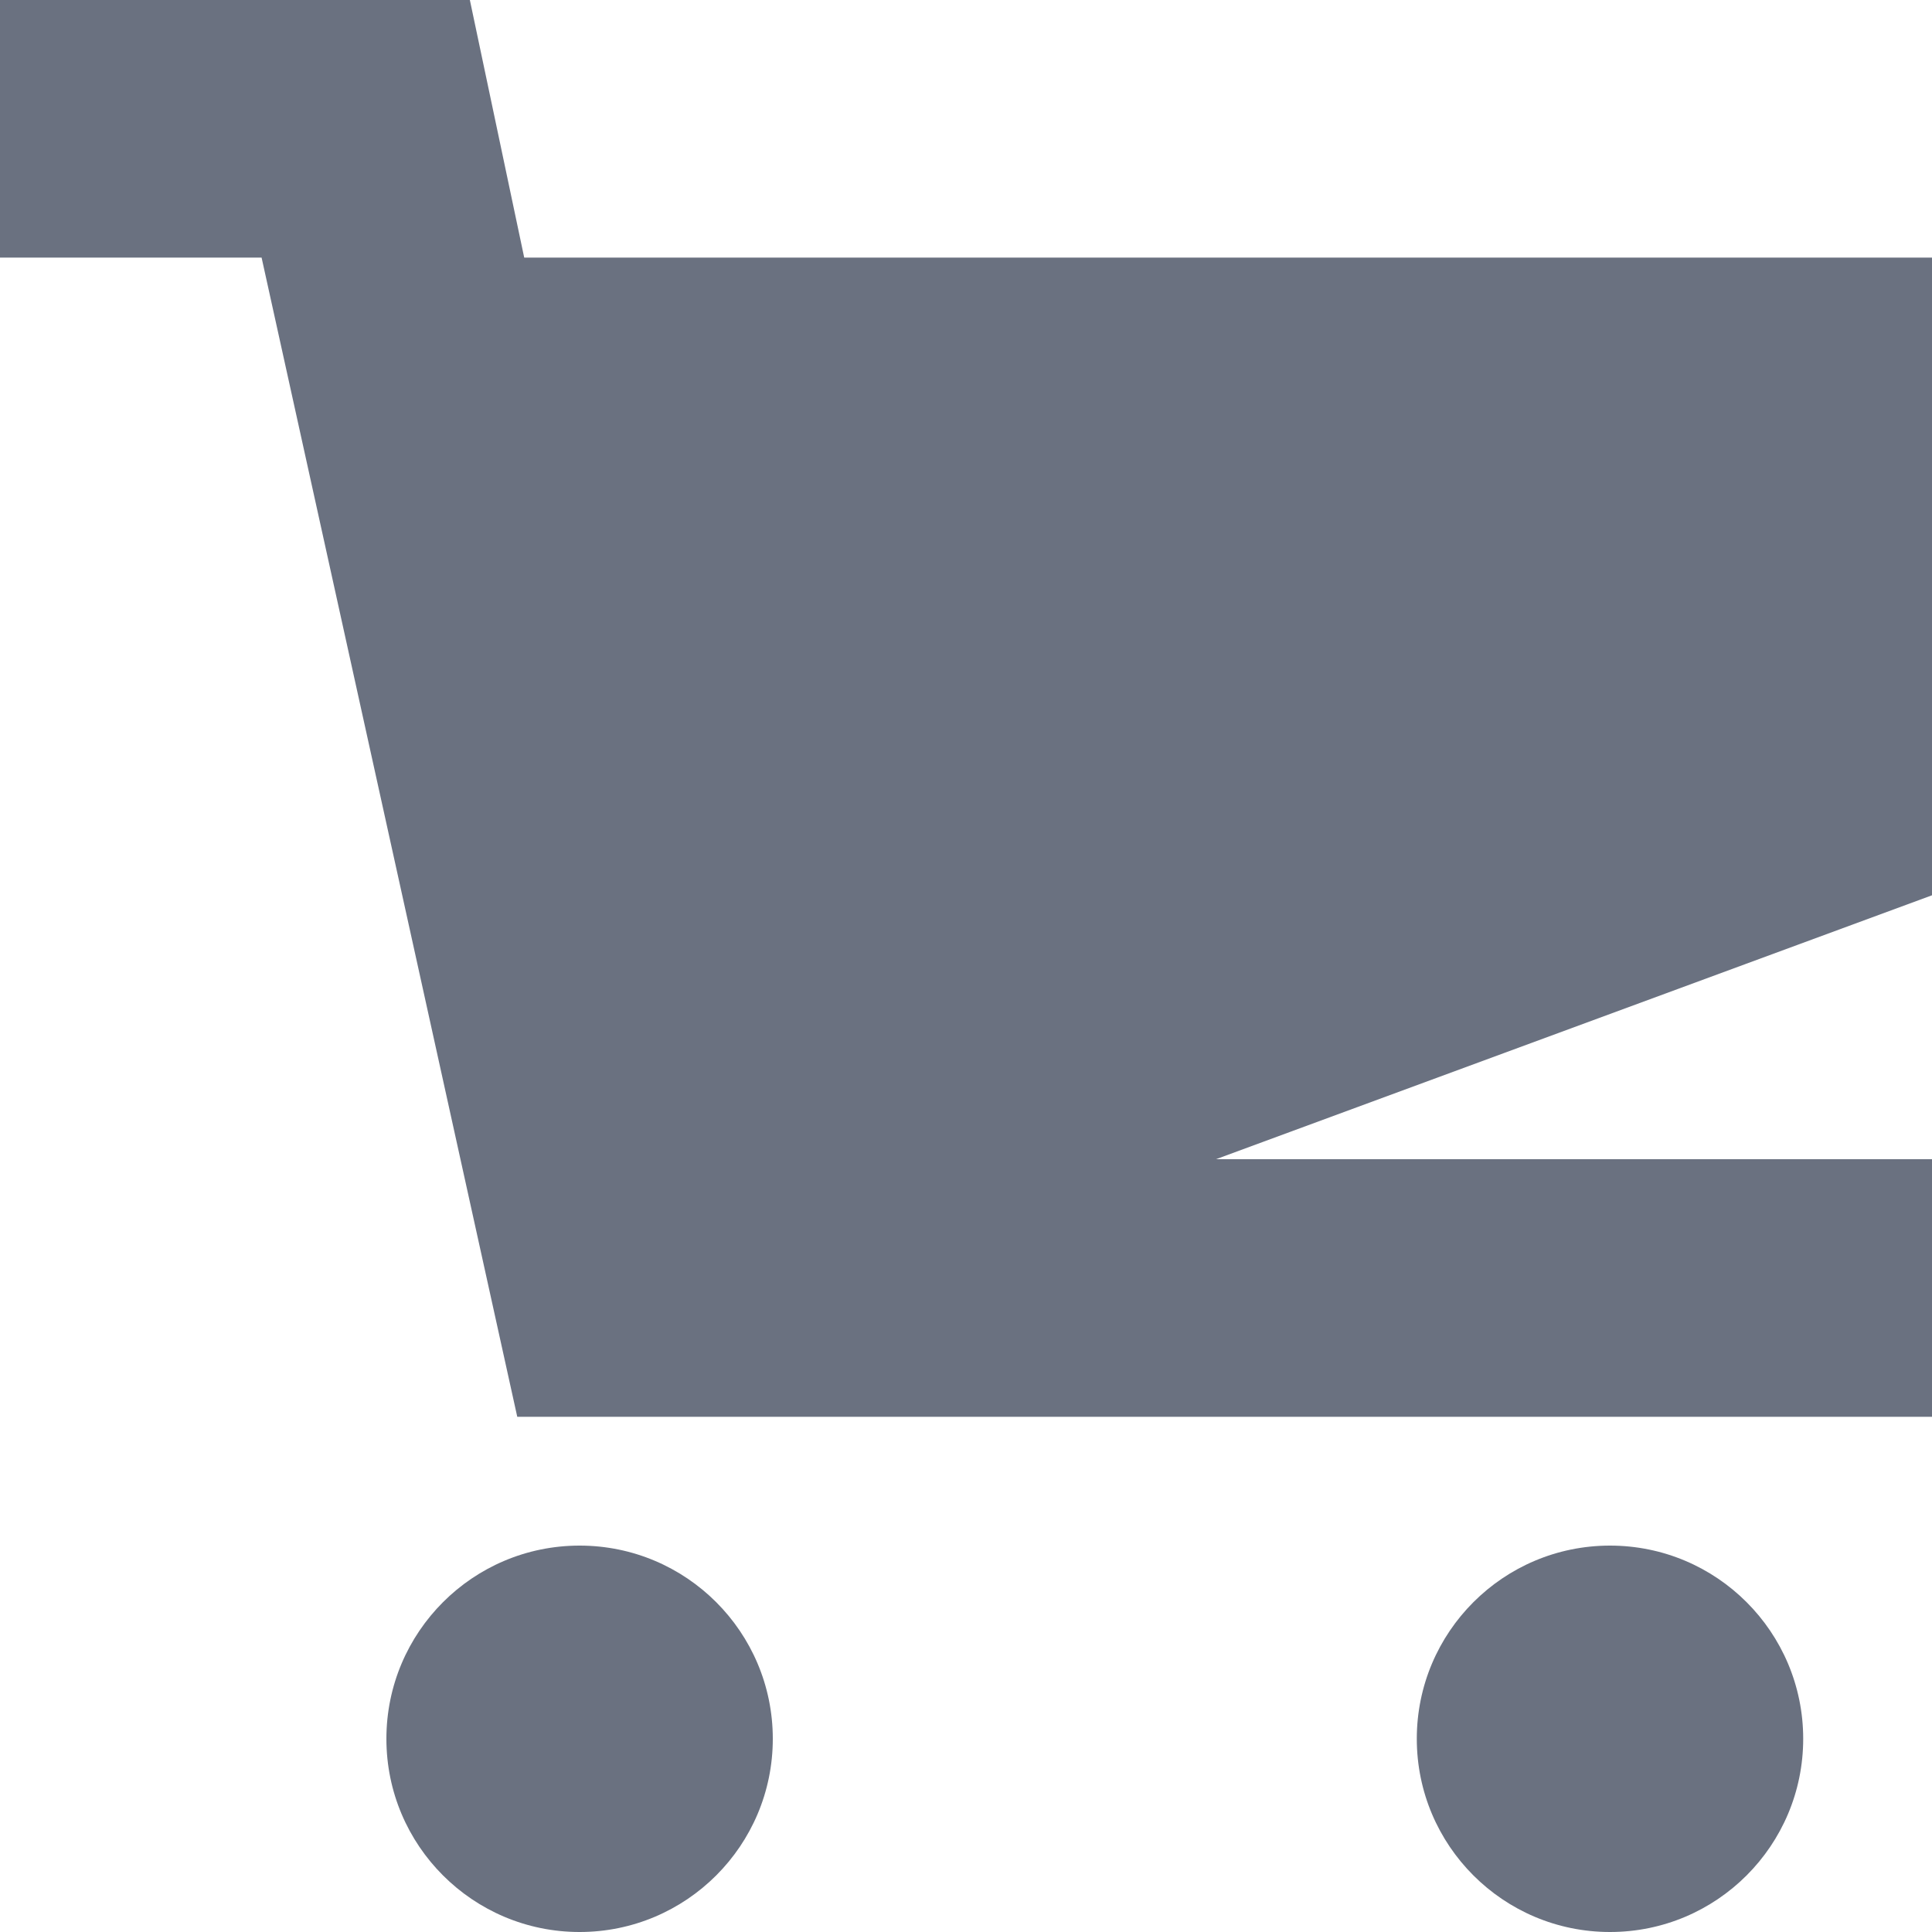
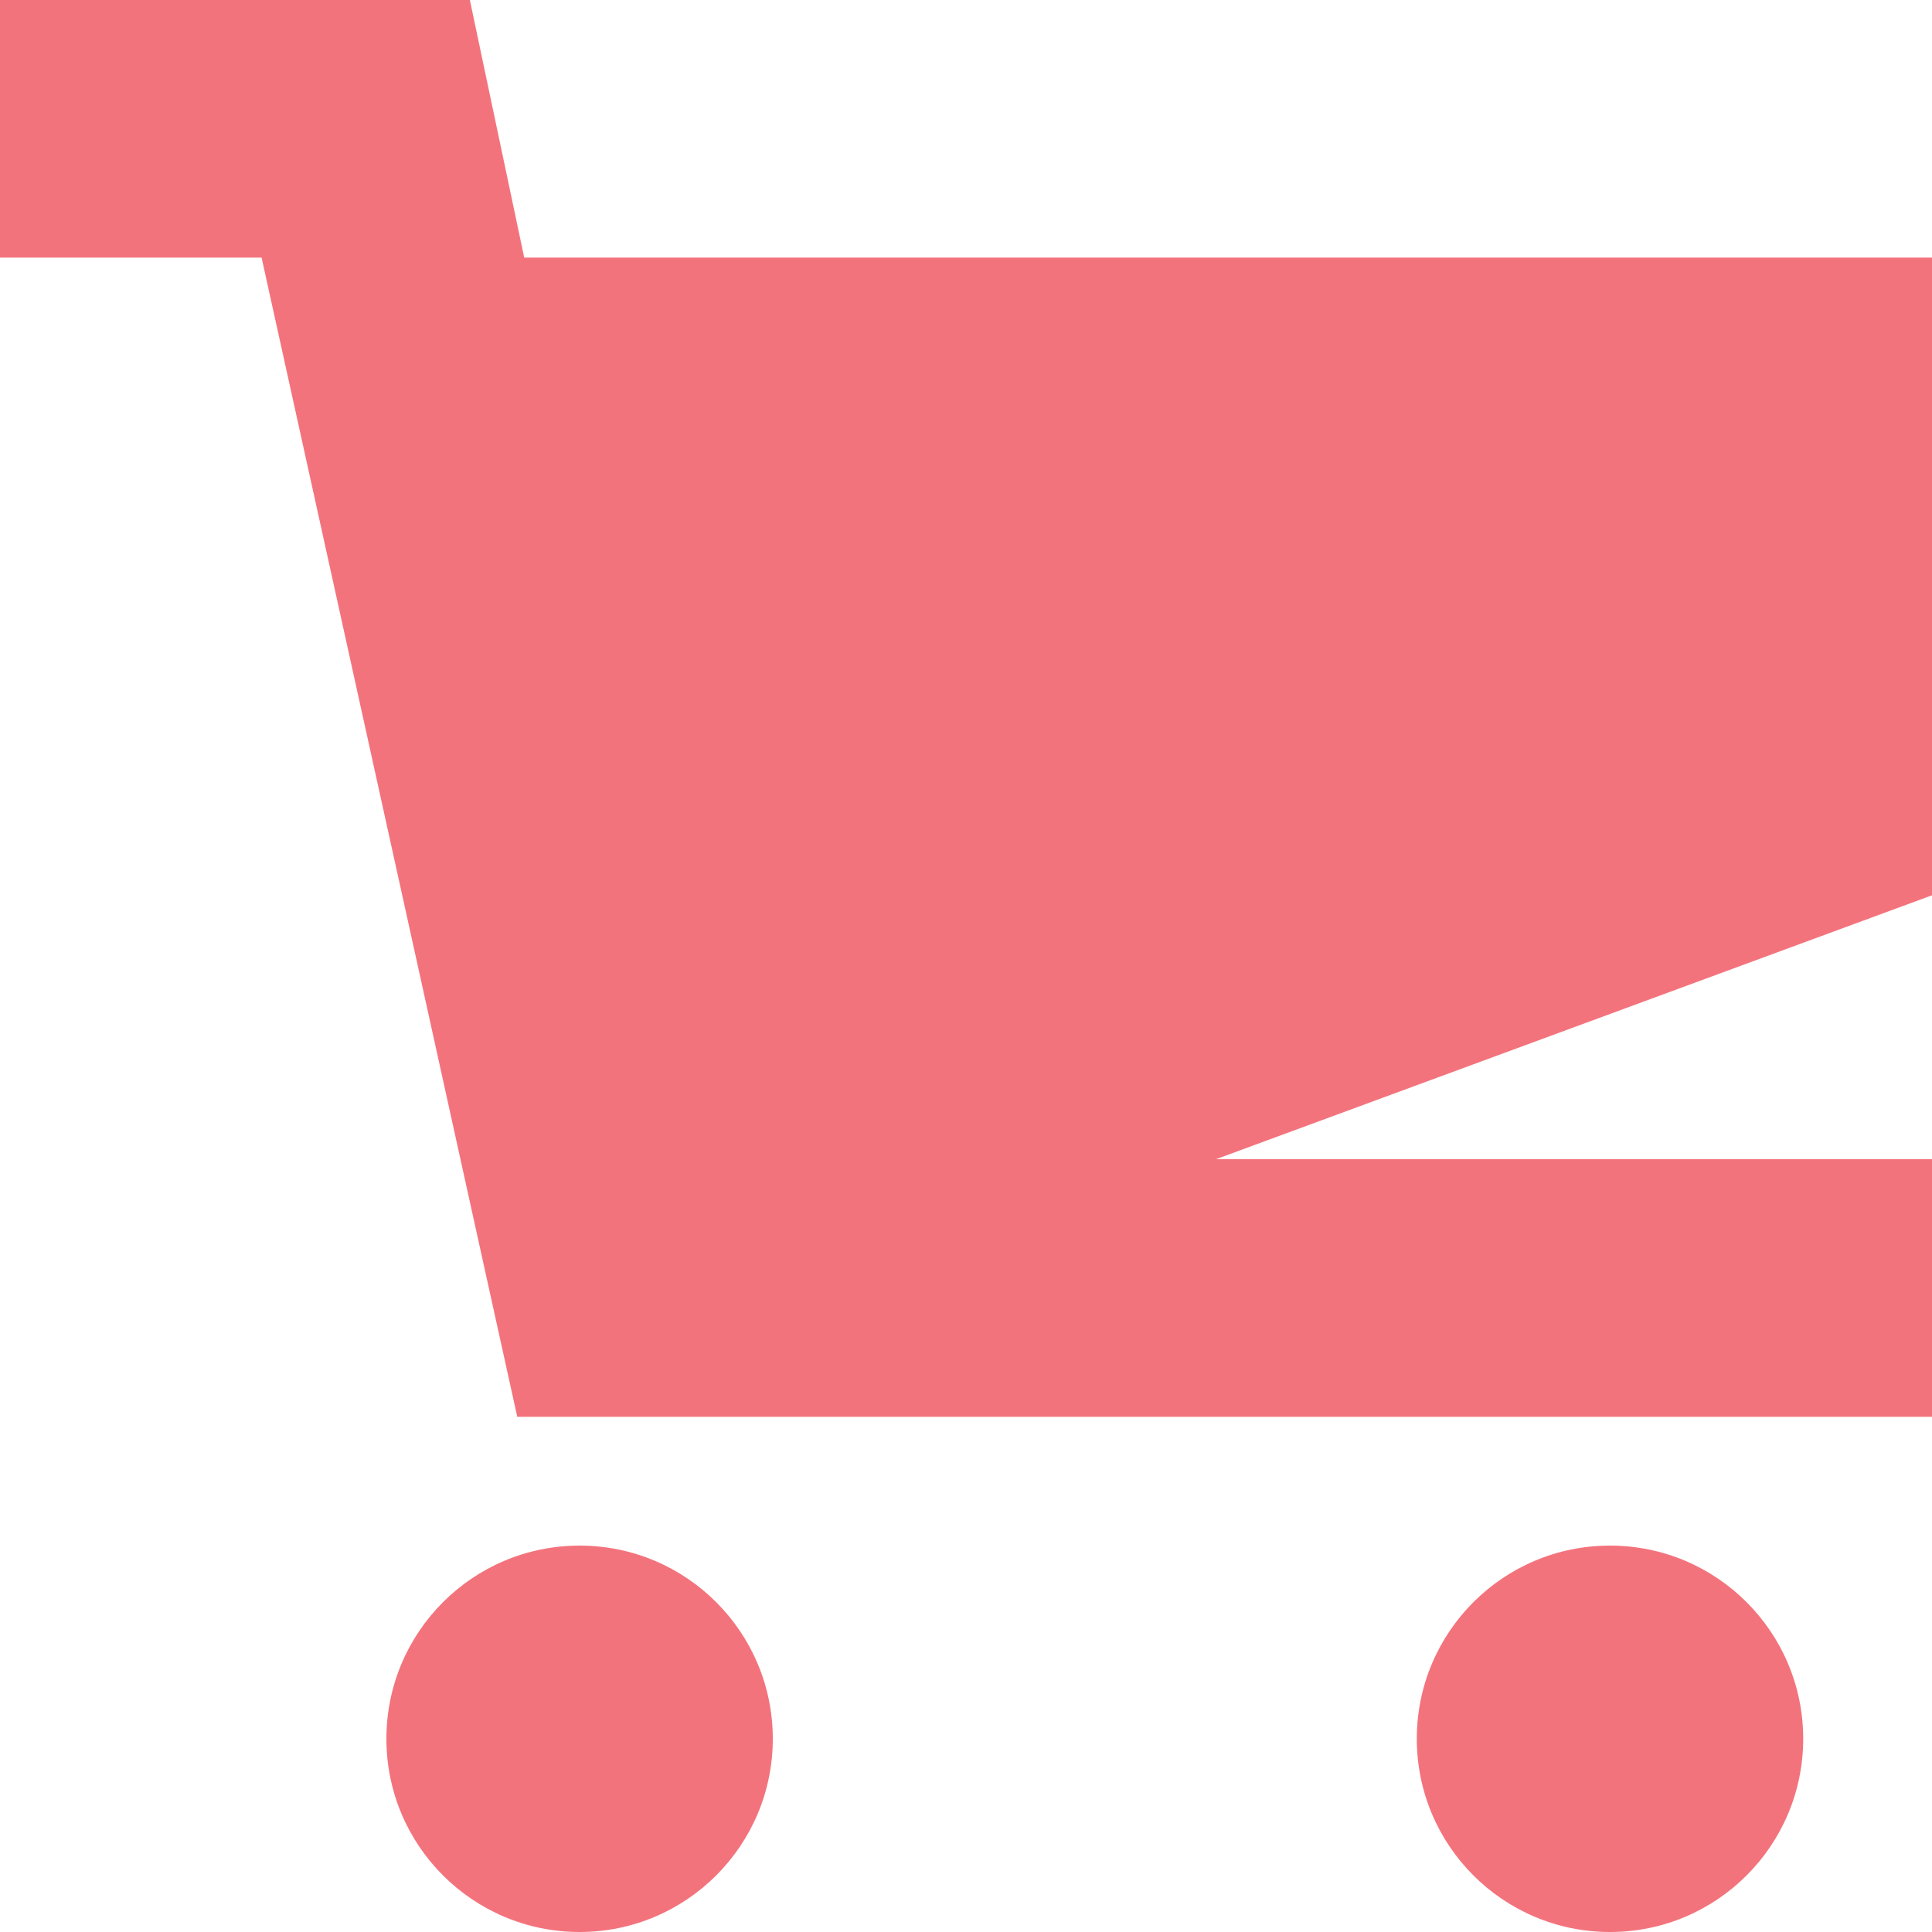
- <svg xmlns="http://www.w3.org/2000/svg" width="15" height="15" fill="#6a7180">
+ <svg xmlns="http://www.w3.org/2000/svg" width="15" height="15" fill="#f3737c">
  <circle cx="4.5" cy="13.5" r="1.5" />
  <circle cx="12.5" cy="13.5" r="1.5" />
  <path d="M15 2H4.07l-.422-2H0v2h2.031l1.985 9H15V9H9.441L15 6.951z" />
</svg>
